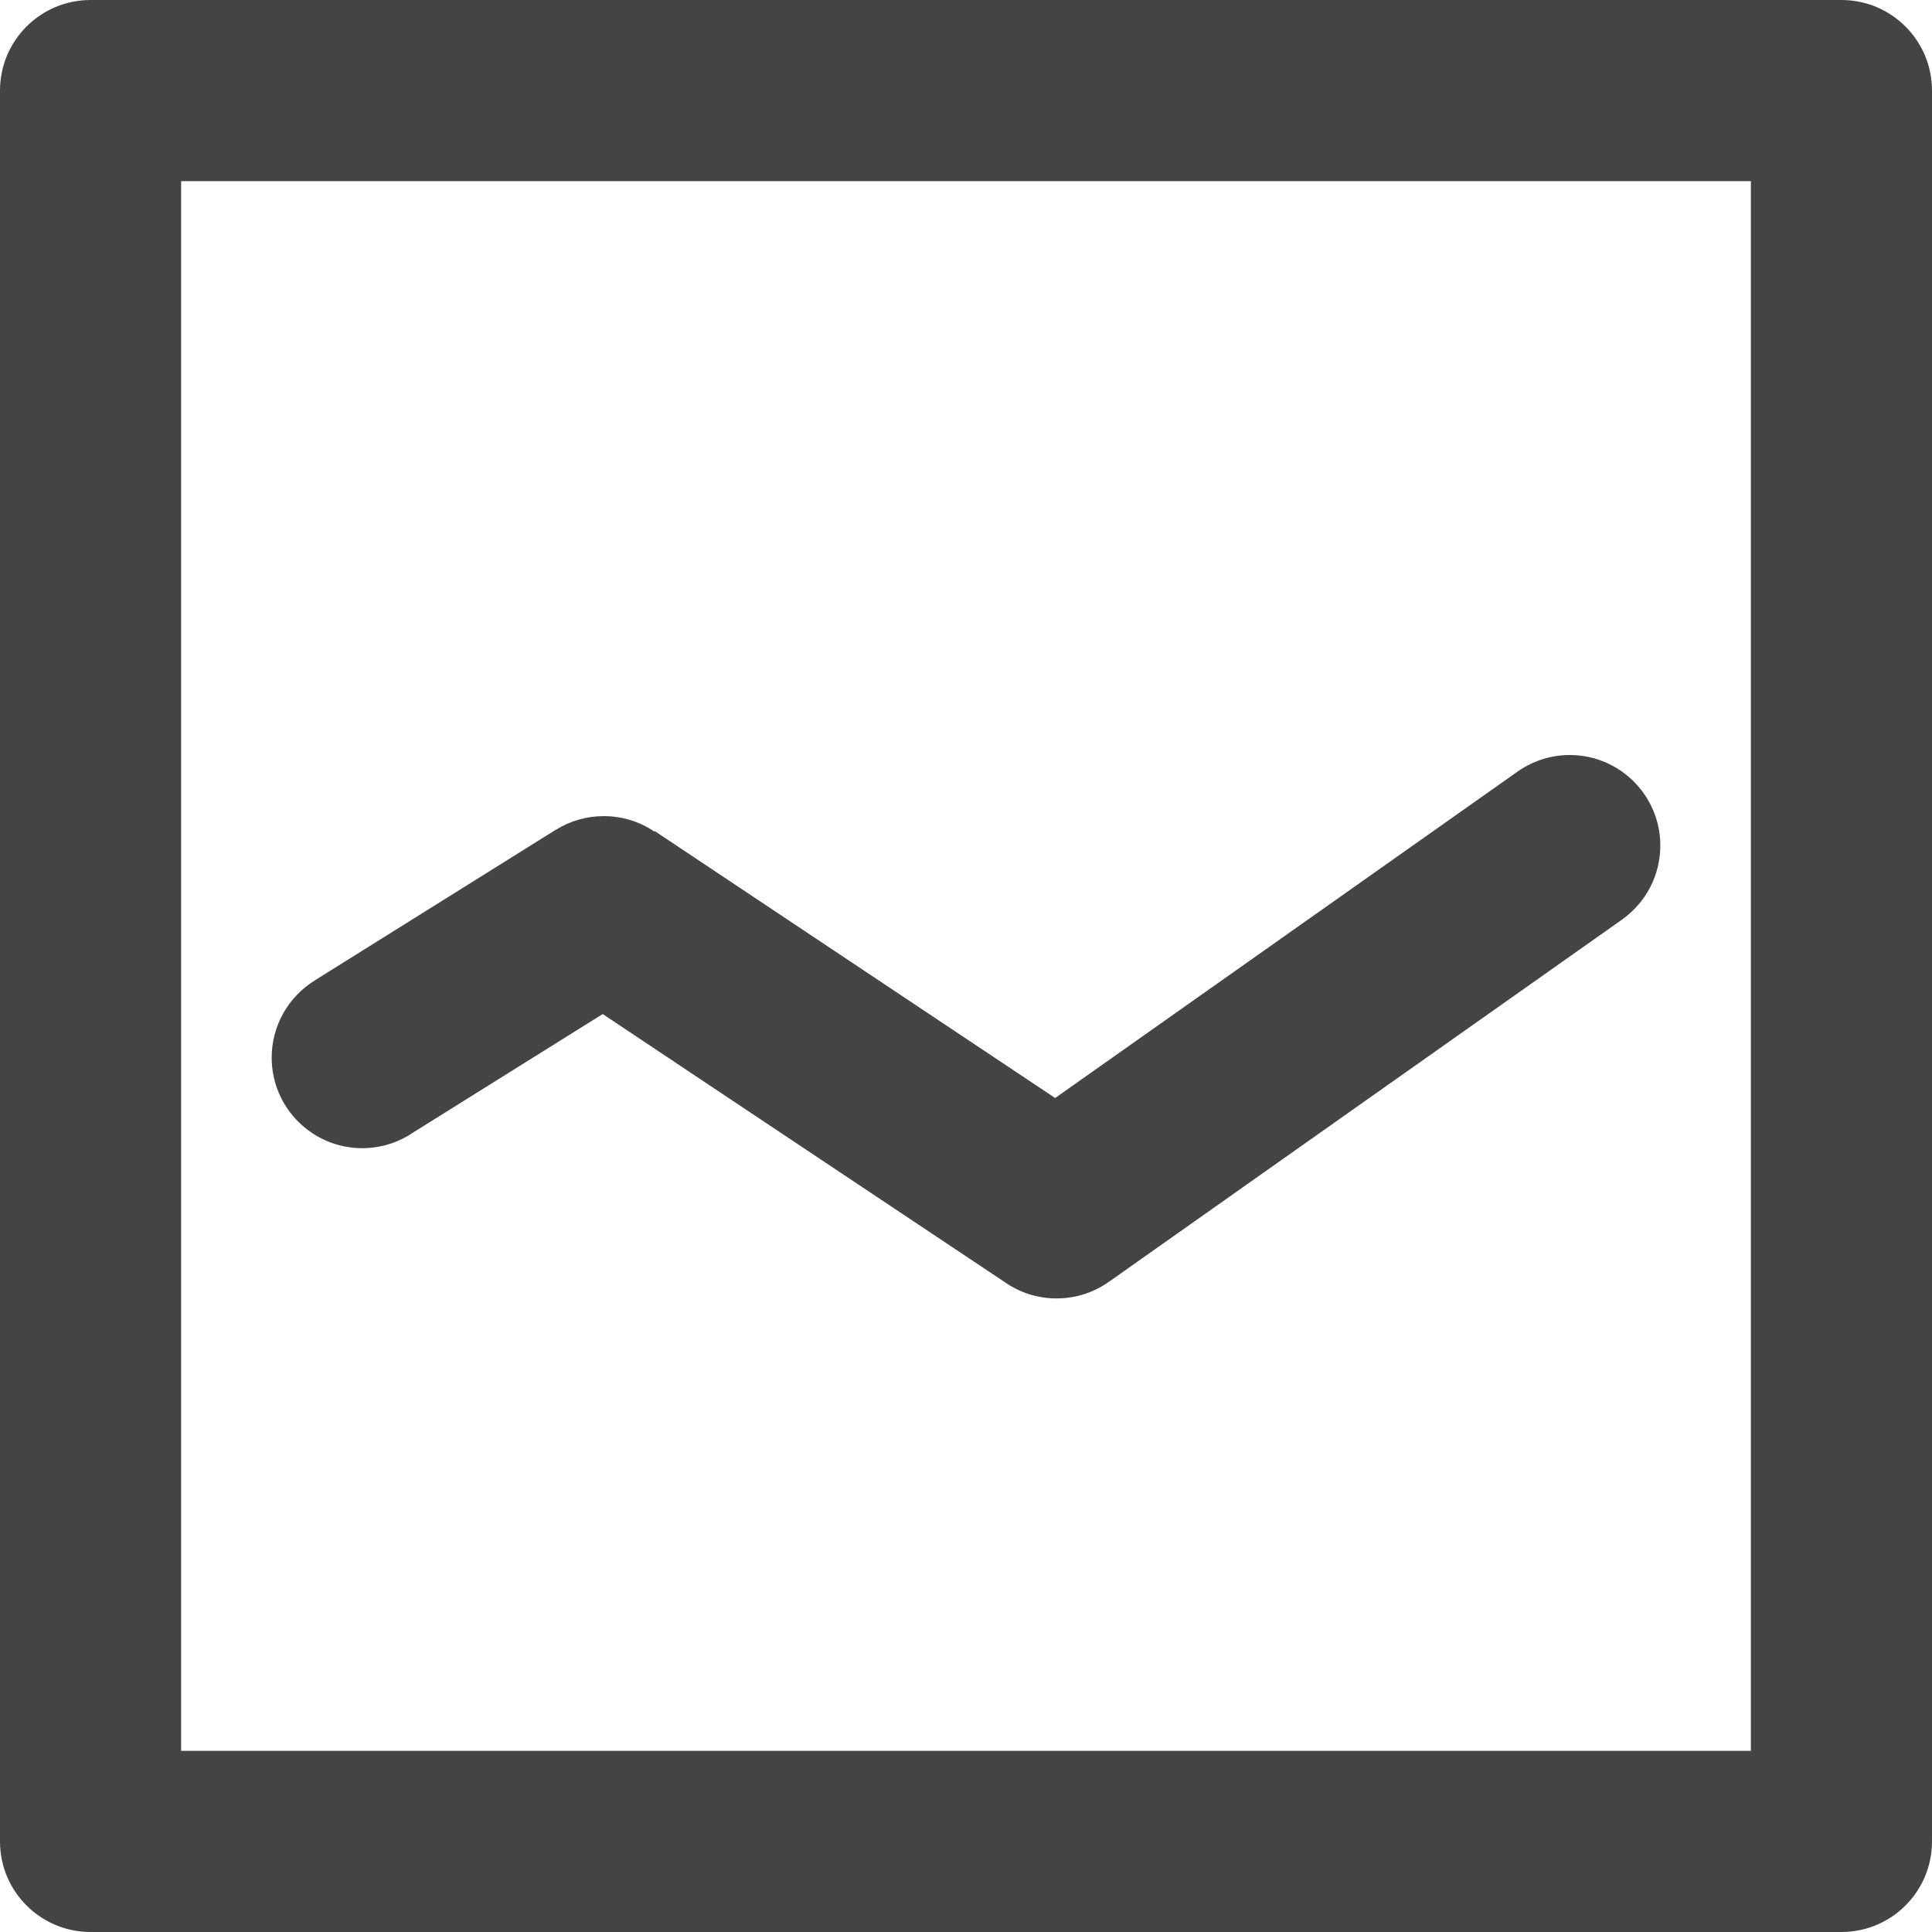
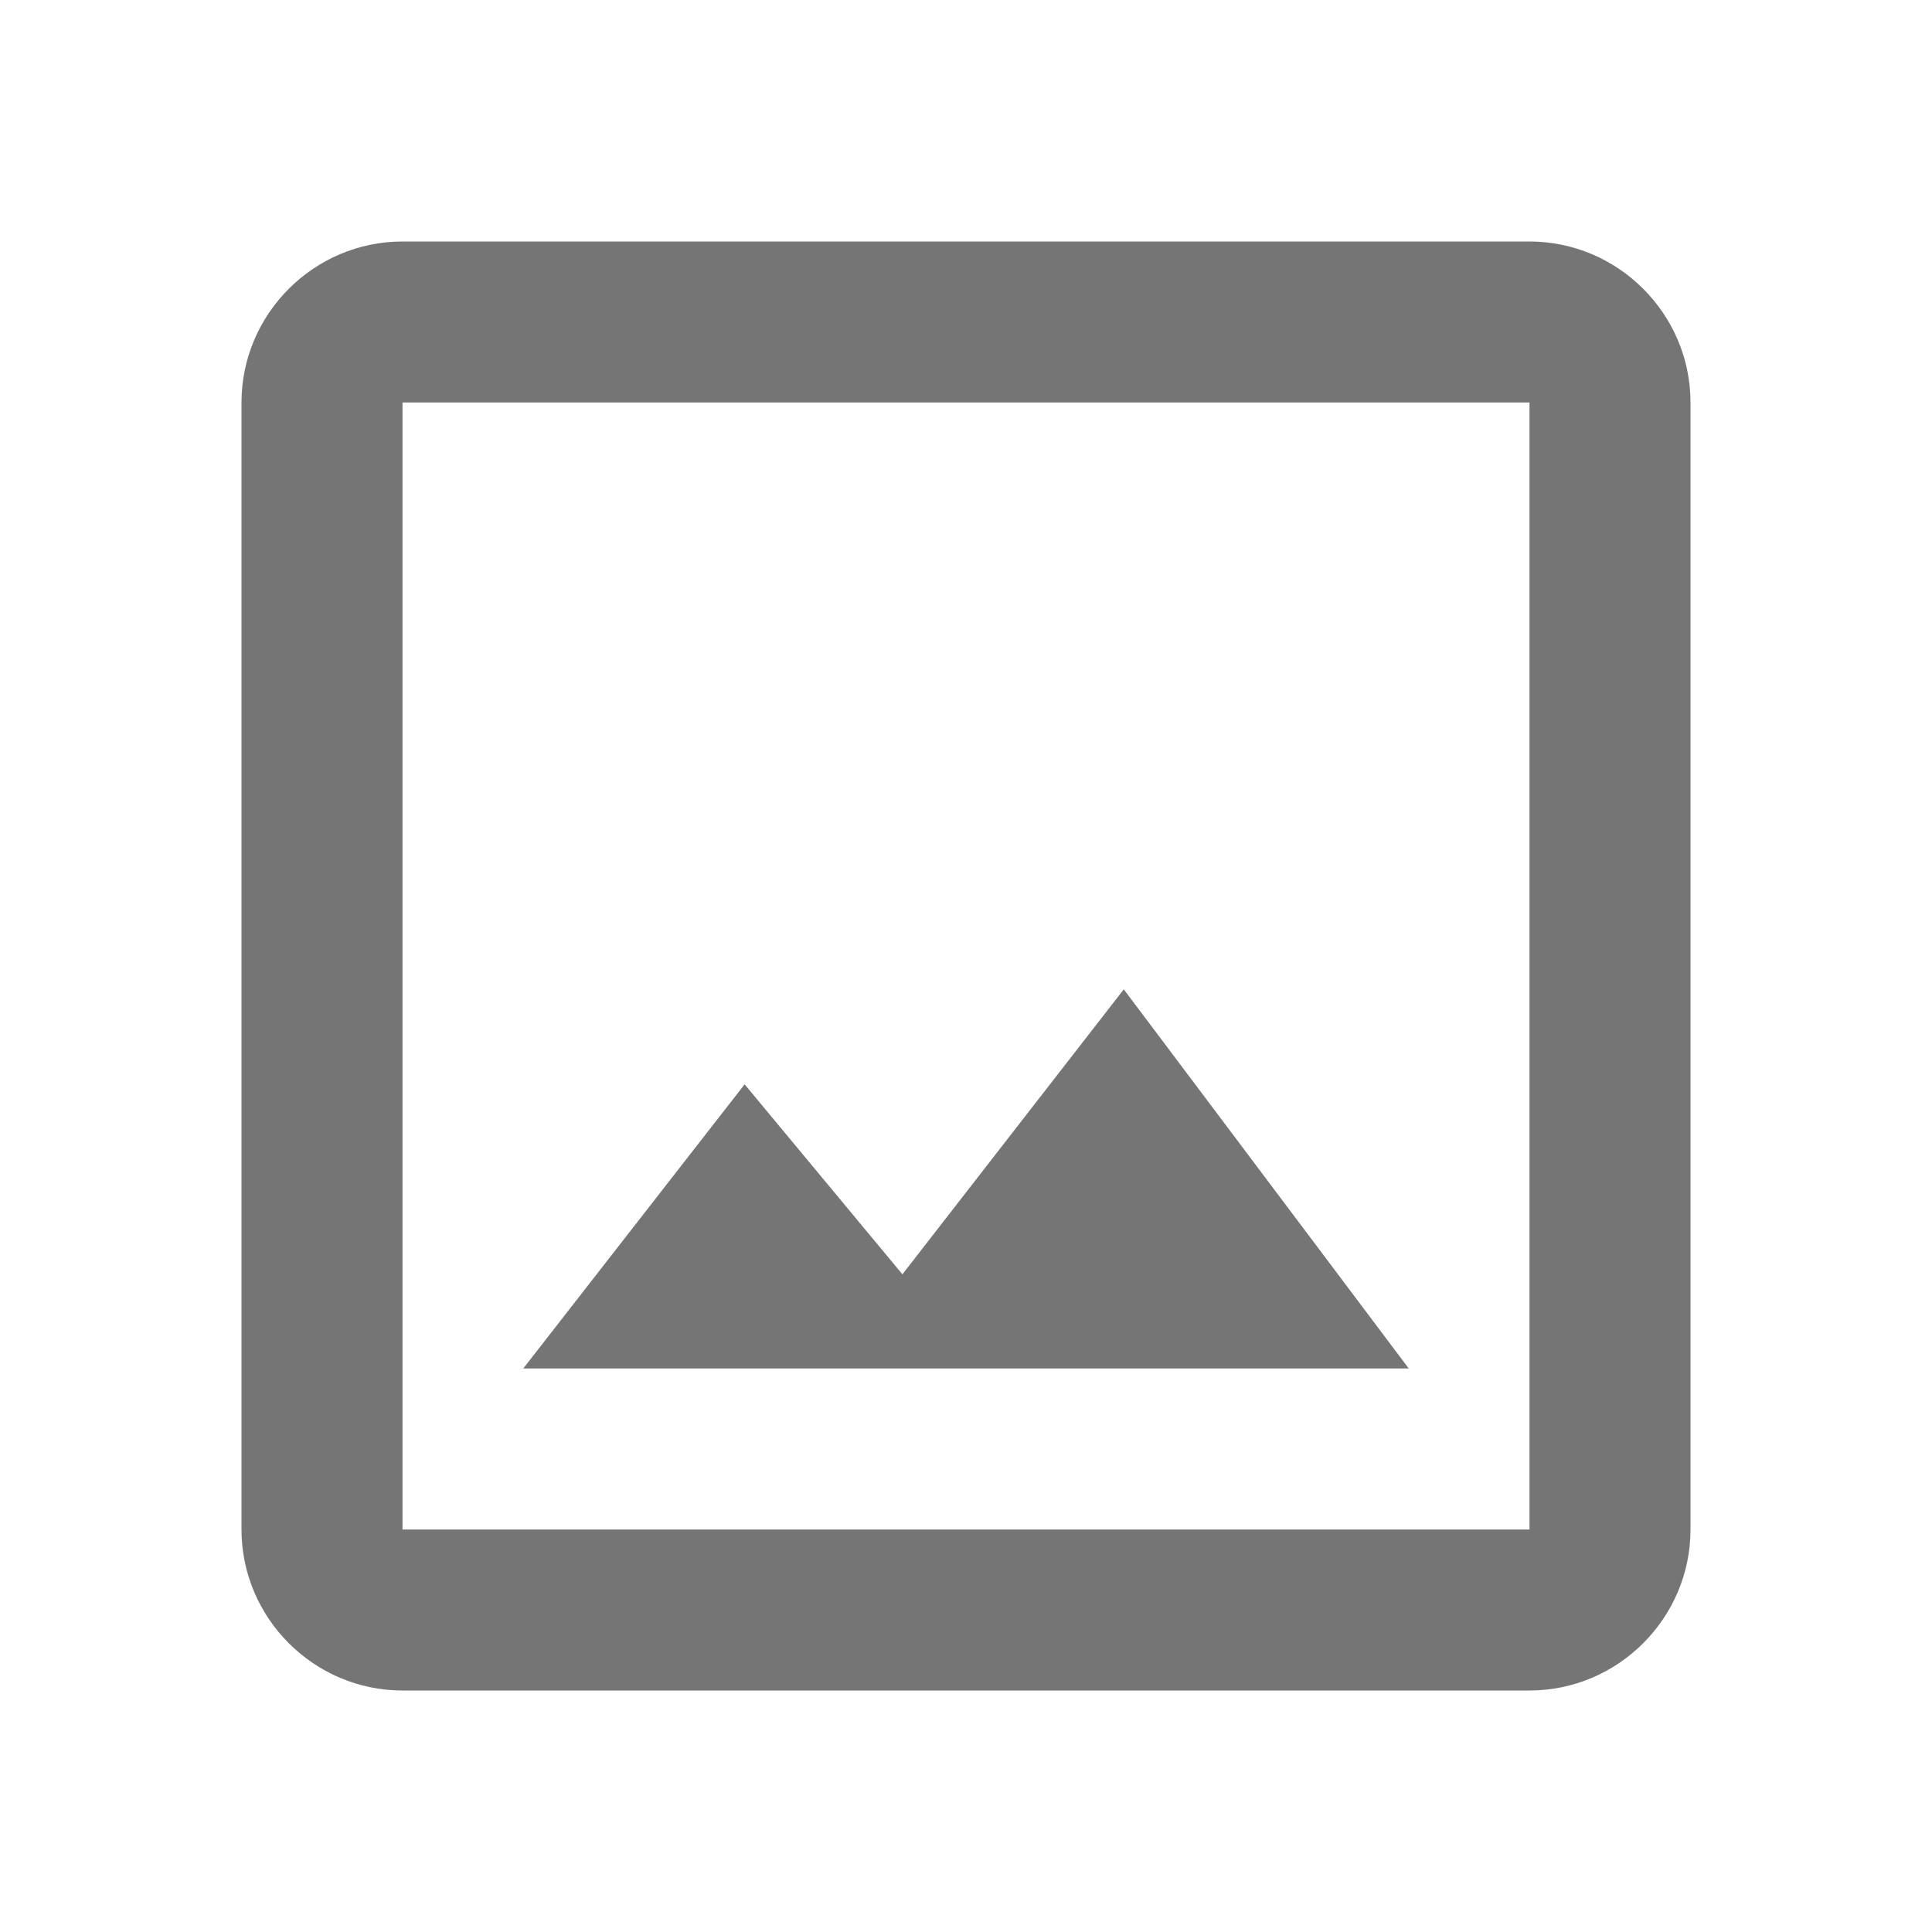
- <svg xmlns="http://www.w3.org/2000/svg" version="1.1" id="Layer_1" x="0px" y="0px" width="64px" height="64px" viewBox="0 0 64 64" enable-background="new 0 0 64 64" xml:space="preserve" fill="#444">
-   <g id="LINE_GRAPH_3_" enable-background="new    ">
-     <g id="LINE_GRAPH">
-       <g>
-         <path d="M12,38.035c0.628,0,1.212-0.194,1.694-0.524l6.271-3.919l13.312,8.875c0.488,0.344,1.082,0.545,1.724,0.545     c0.656,0,1.263-0.211,1.757-0.568h0.001l17-12l-0.001-0.001C54.51,29.897,55,29.012,55,28.011c0-1.657-1.343-3-3-3     c-0.662,0-1.273,0.215-1.77,0.578L34.953,36.373l-13.261-8.841l-0.012,0.017c-0.479-0.325-1.058-0.514-1.68-0.514     c-0.575,0-1.113,0.162-1.569,0.443l-0.002-0.002l-8,5l0.001,0.002C9.573,33.006,9,33.953,9,35.035     C9,36.691,10.343,38.035,12,38.035z M61,0H3C1.343,0,0,1.343,0,3v58c0,1.657,1.343,3,3,3h58c1.657,0,3-1.343,3-3V3     C64,1.343,62.657,0,61,0z M58,58H6V6h52V58z" />
-       </g>
-     </g>
-   </g>
+ <svg xmlns="http://www.w3.org/2000/svg" width="24" height="24" viewBox="0 0 24 24">
+   <path d="M0 0h24v24h-24z" fill="none" />
+   <path d="M19 3h-14c-1.1 0-2 .9-2 2v14c0 1.1.9 2 2 2h14c1.1 0 2-.9 2-2v-14c0-1.1-.9-2-2-2zm0 16h-14v-14h14v14zm-5.04-6.71l-2.75 3.54-1.96-2.36-2.75 3.53h11l-3.54-4.71z" fill="#000" opacity=".54" />
</svg>
